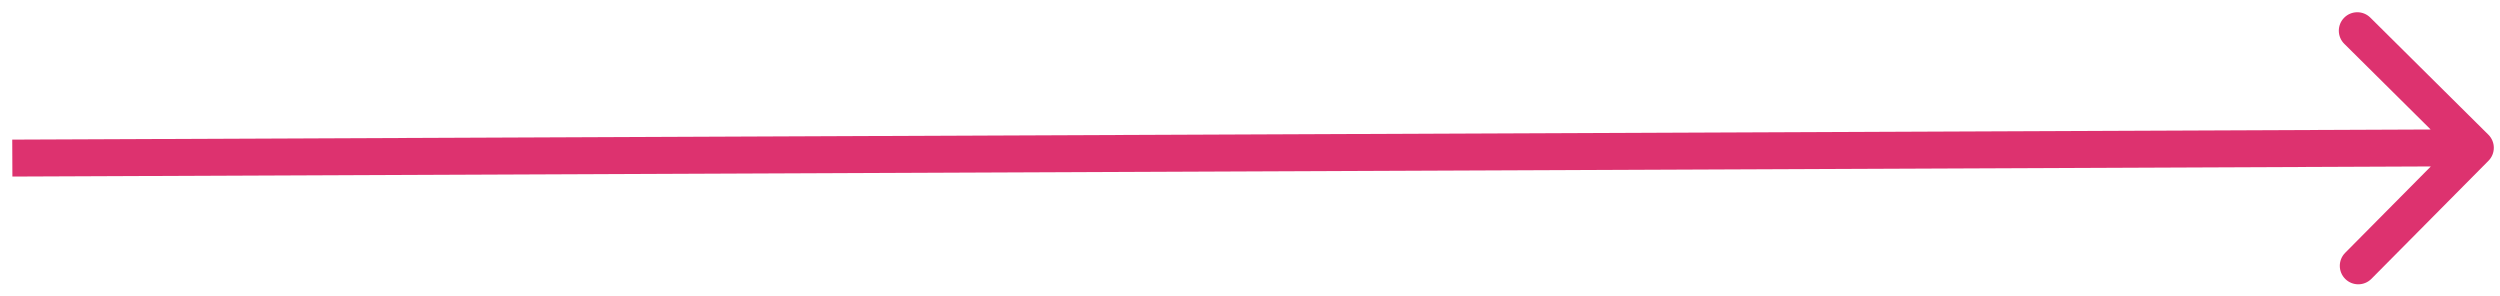
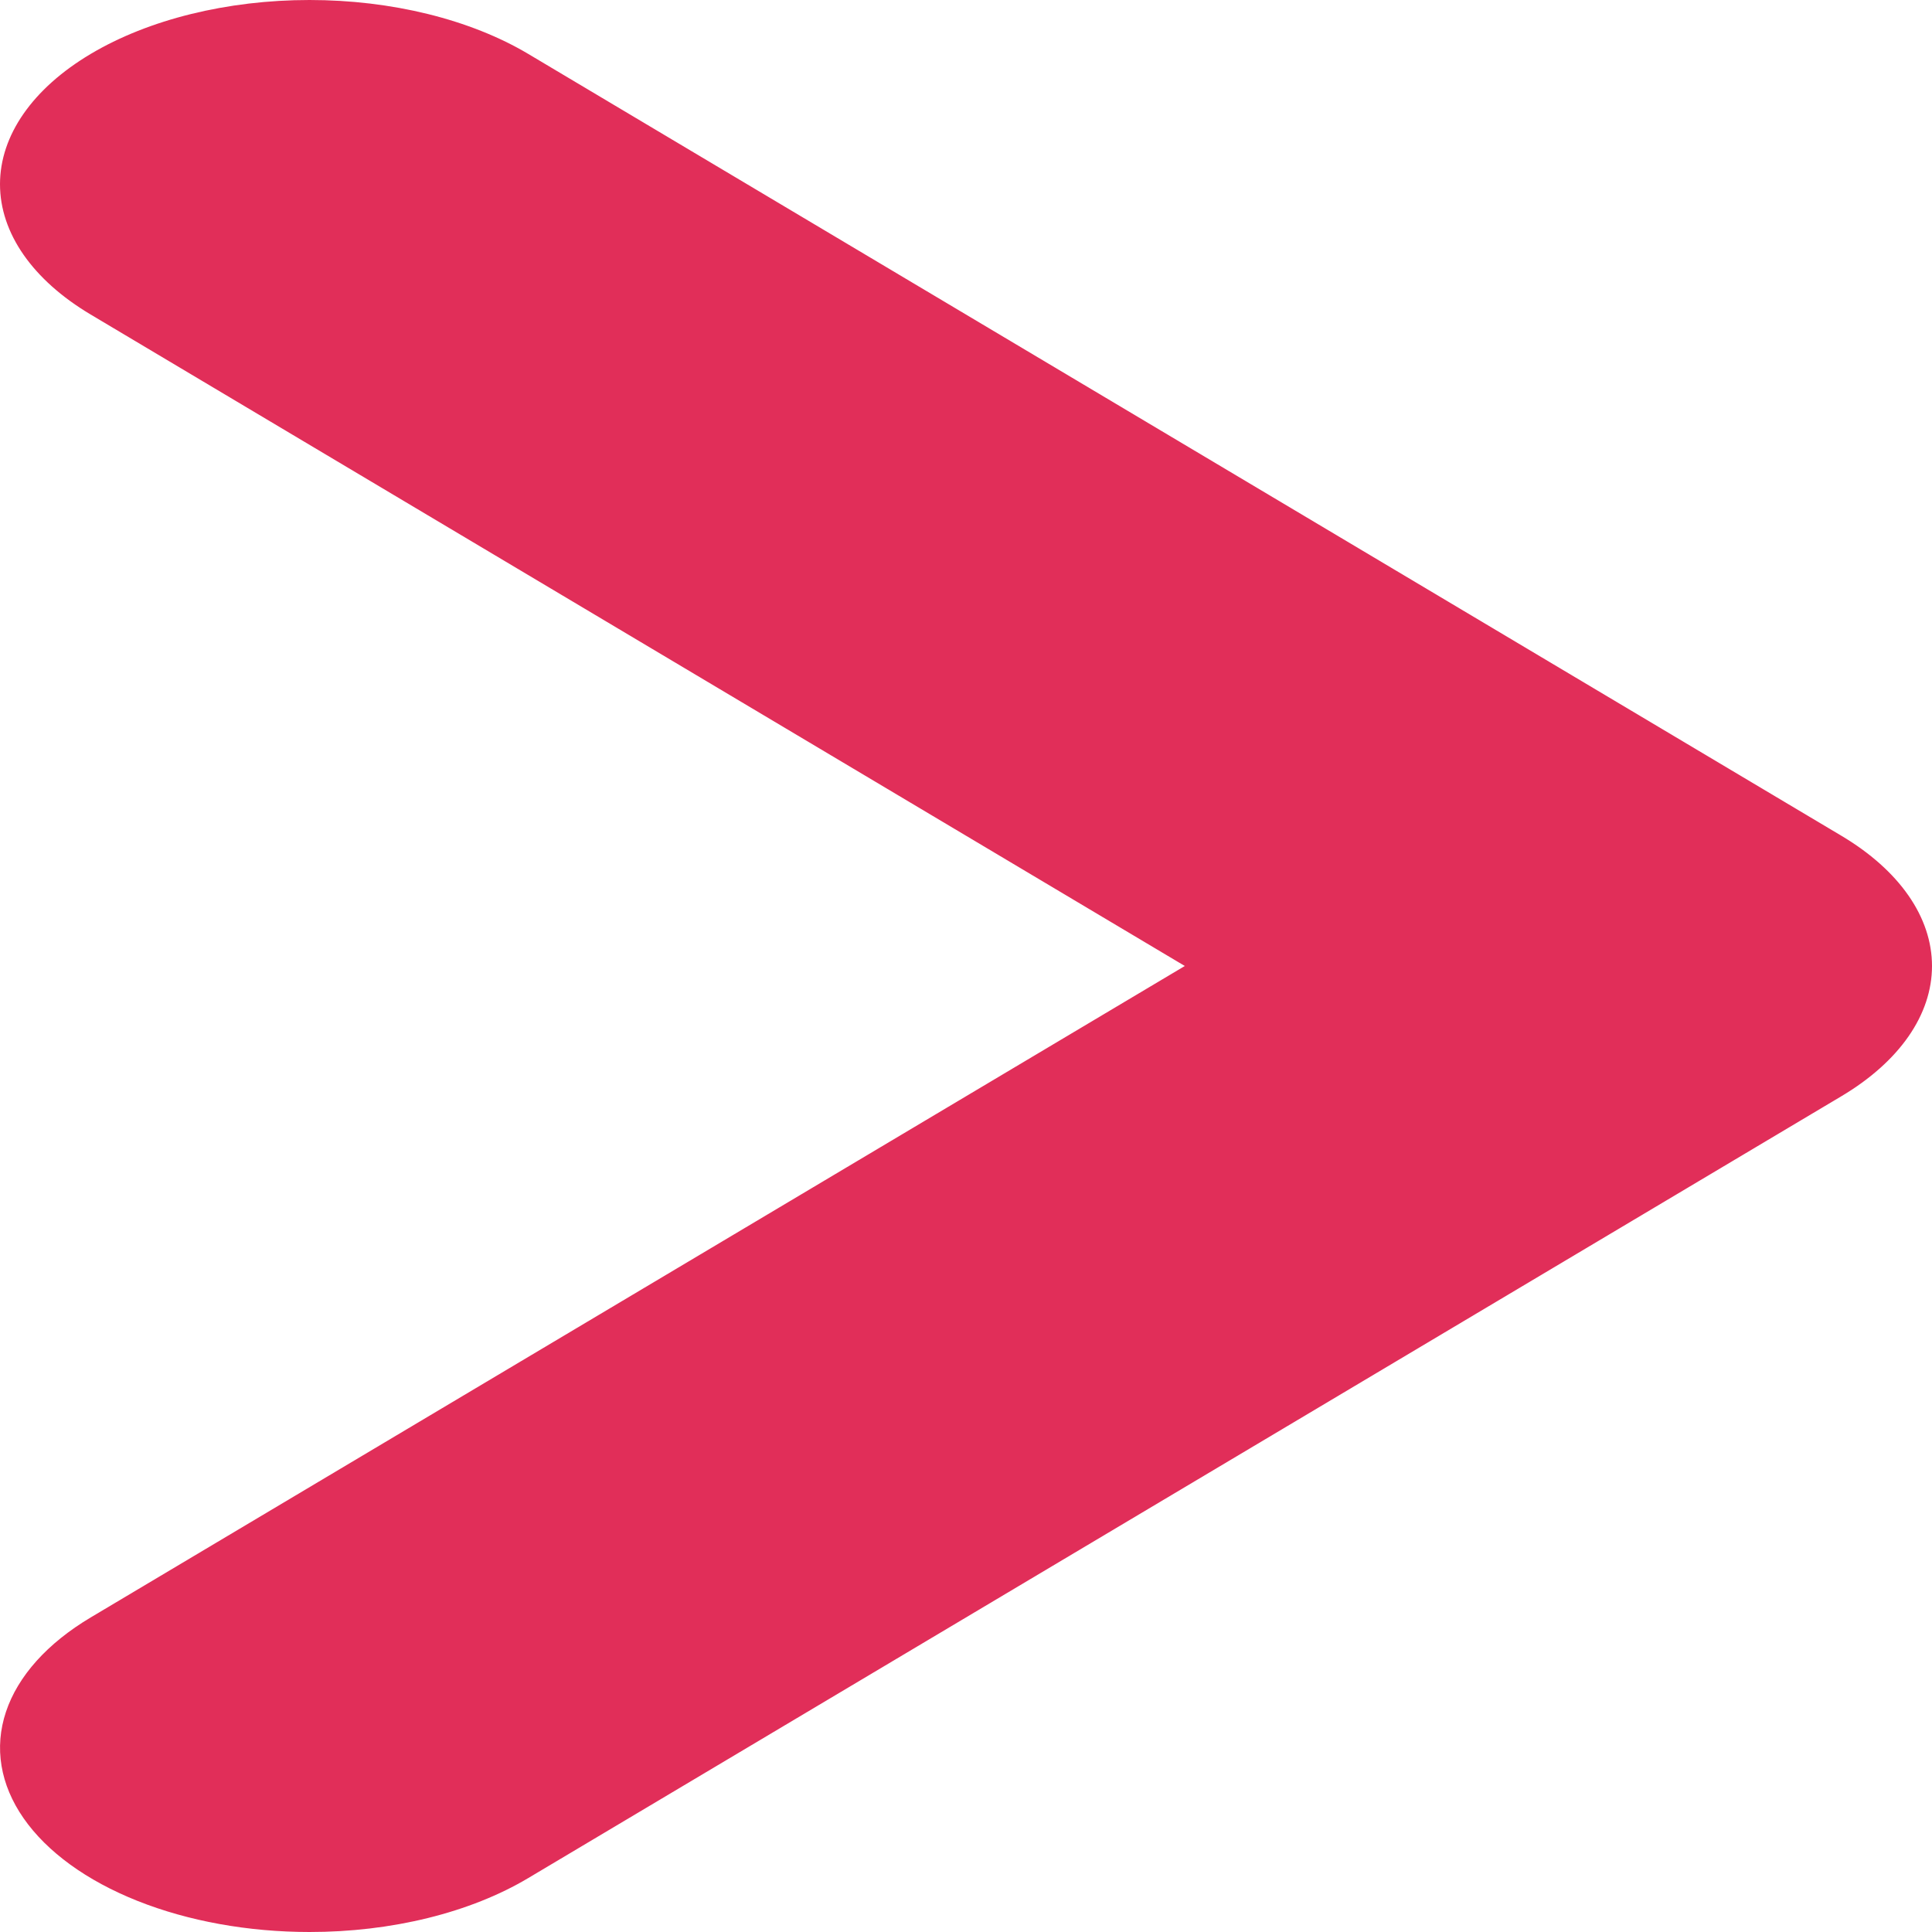
- <svg xmlns="http://www.w3.org/2000/svg" width="203" height="24" viewBox="0 0 203 24" fill="none">
-   <path d="M202.063 13.056C202.647 12.468 202.643 11.518 202.054 10.935L192.469 1.429C191.88 0.846 190.931 0.85 190.347 1.438C189.764 2.026 189.768 2.976 190.356 3.559L198.877 12.009L190.427 20.53C189.844 21.118 189.848 22.067 190.436 22.651C191.024 23.234 191.974 23.23 192.557 22.642L202.063 13.056ZM1.006 14.337L201.005 13.5L200.992 10.5L0.994 11.337L1.006 14.337Z" fill="#DD326F" />
+ <svg xmlns="http://www.w3.org/2000/svg" width="500" height="500" viewBox="0 0 500 500">
+   <path d="M80.093 500C64.253 499.998 48.77 497.2 35.6 491.96C22.431 486.72 12.166 479.273 6.105 470.561C0.044 461.849 -1.542 452.262 1.547 443.014C4.636 433.765 12.262 425.269 23.461 418.6L306.627 249.997L23.459 81.397C8.438 72.455 7.51102e-05 60.327 5.01284e-10 47.681C-7.51092e-05 35.035 8.438 22.907 23.459 13.966C38.479 5.024 58.851 4.47146e-05 80.093 2.98509e-10C101.335 -4.4714e-05 121.707 5.023 136.727 13.965L476.532 216.283C483.972 220.71 489.874 225.966 493.901 231.751C497.927 237.536 500 243.737 500 249.999C500 256.261 497.927 262.461 493.901 268.246C489.874 274.032 483.972 279.288 476.532 283.714L136.727 486.031C129.299 490.466 120.471 493.983 110.752 496.38C101.033 498.777 90.614 500.008 80.093 500Z" fill="#E12E59" />
</svg>
